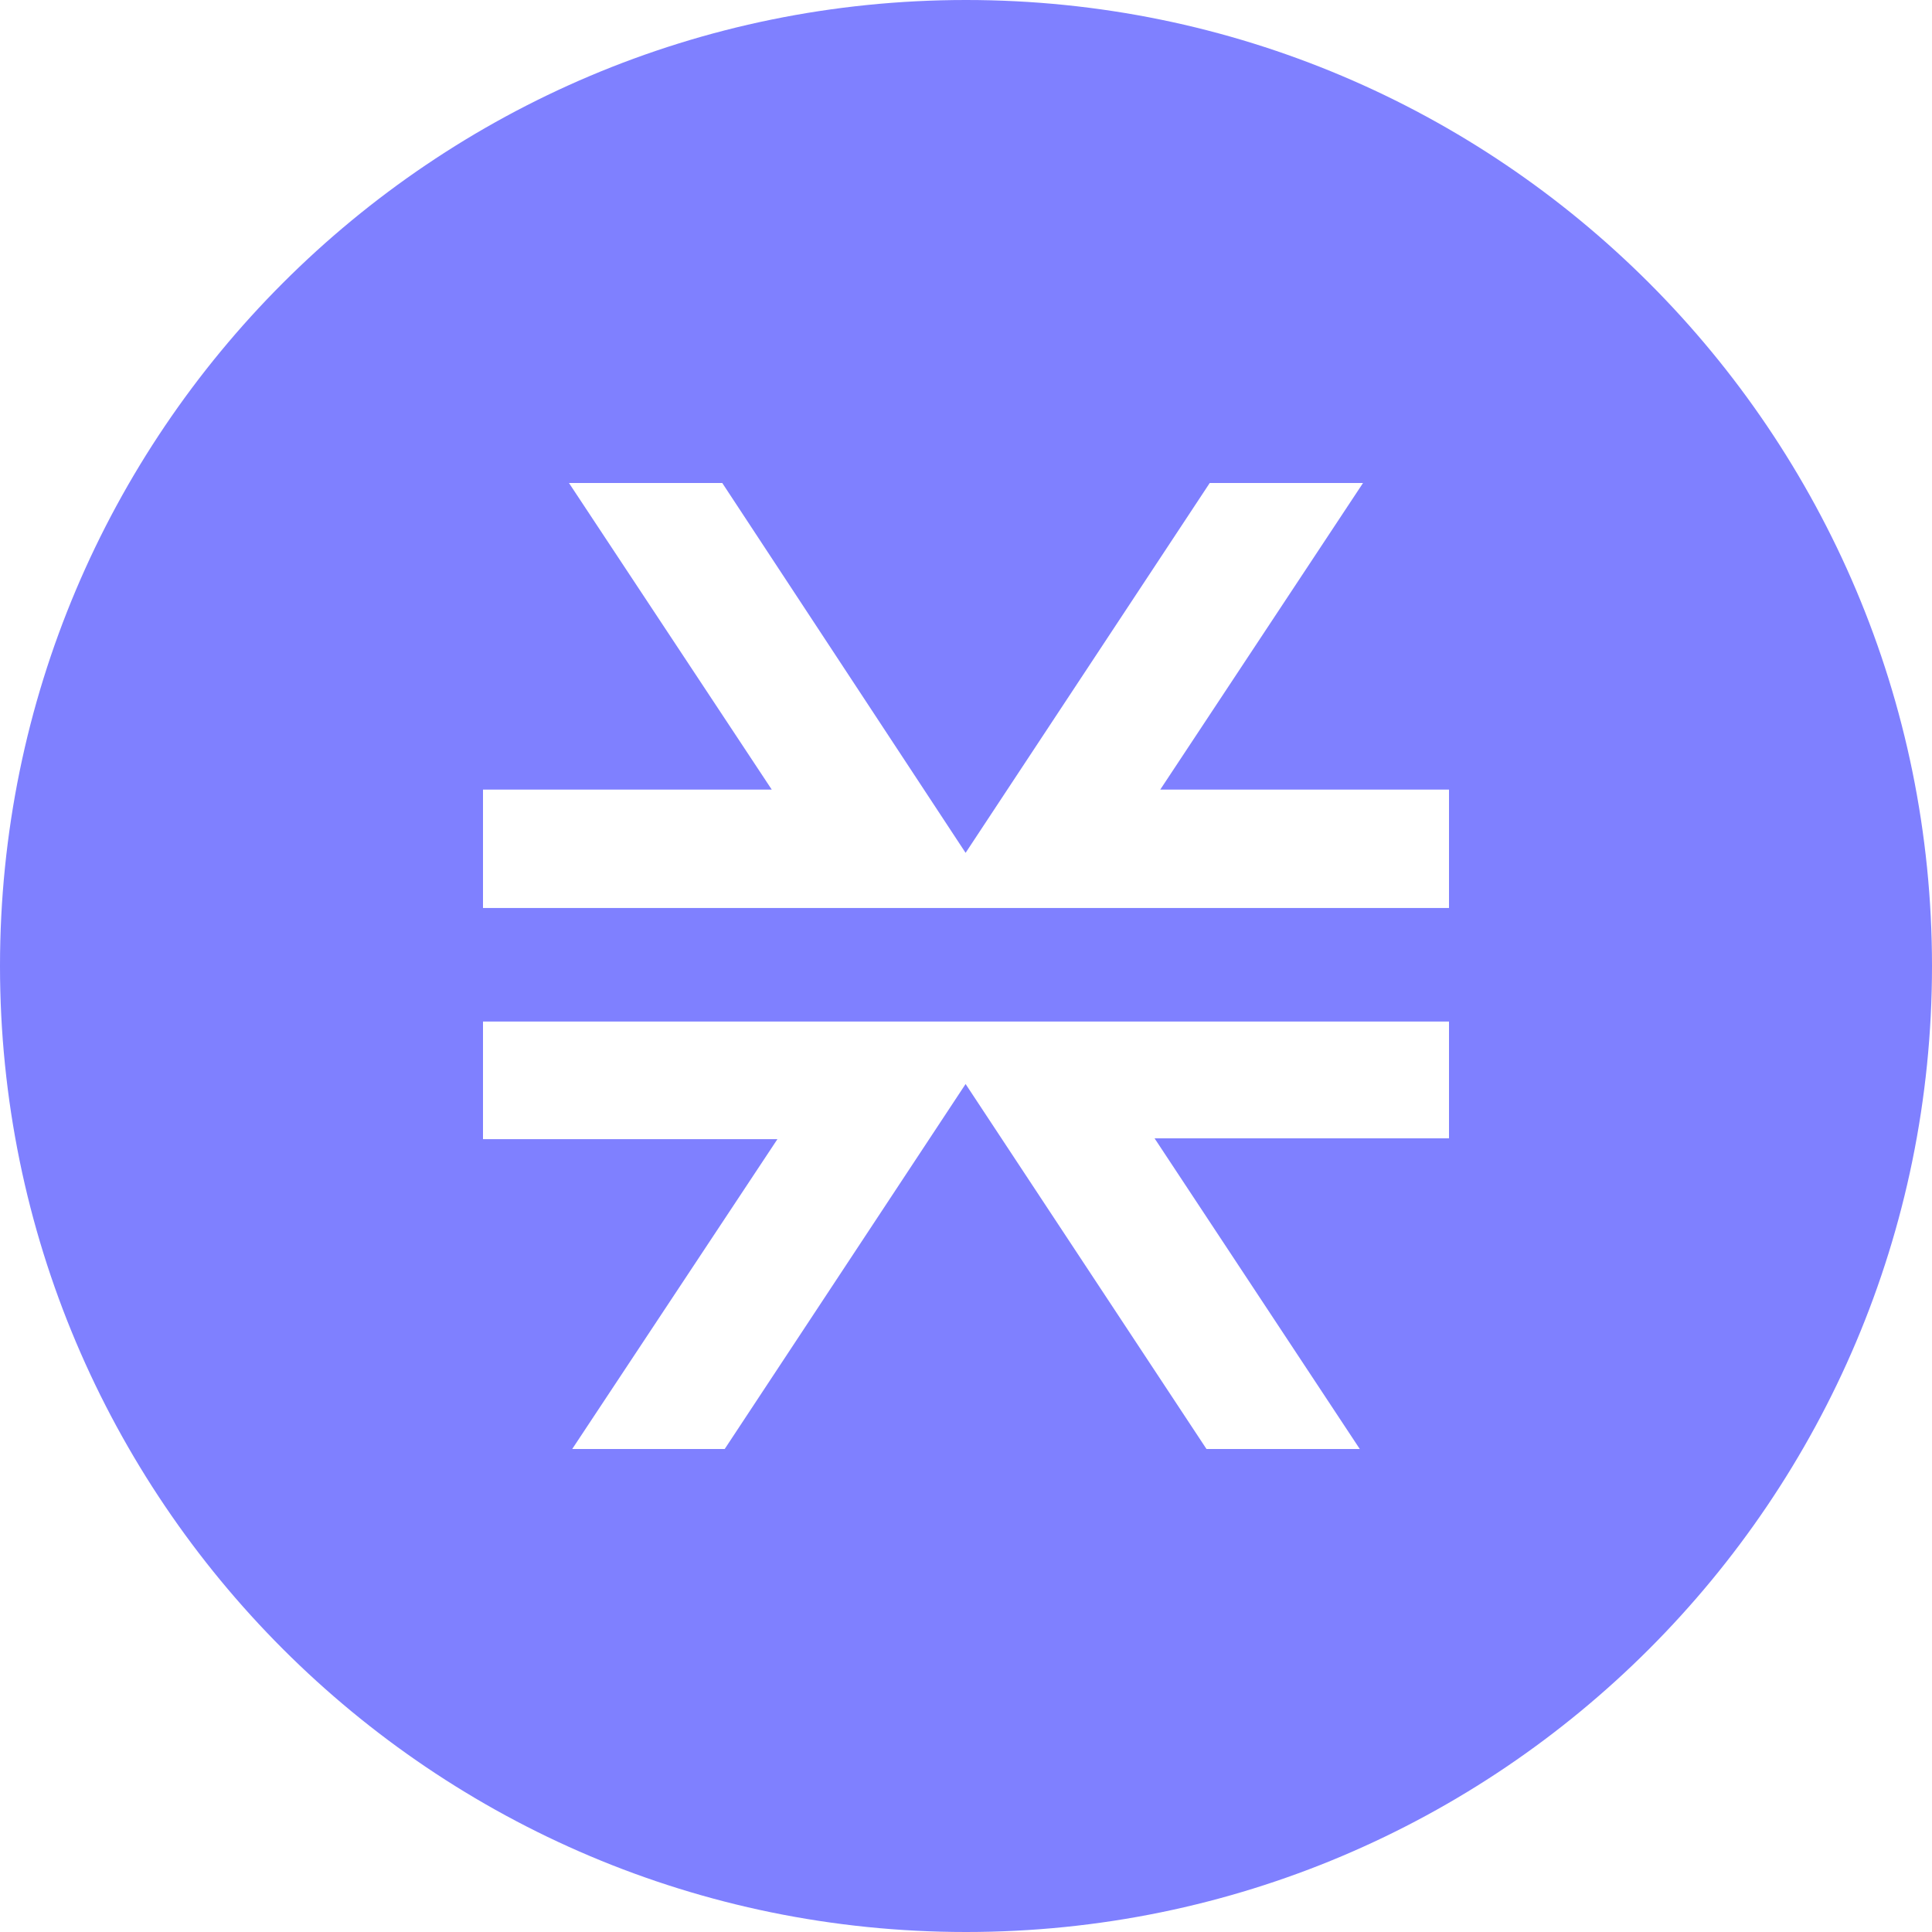
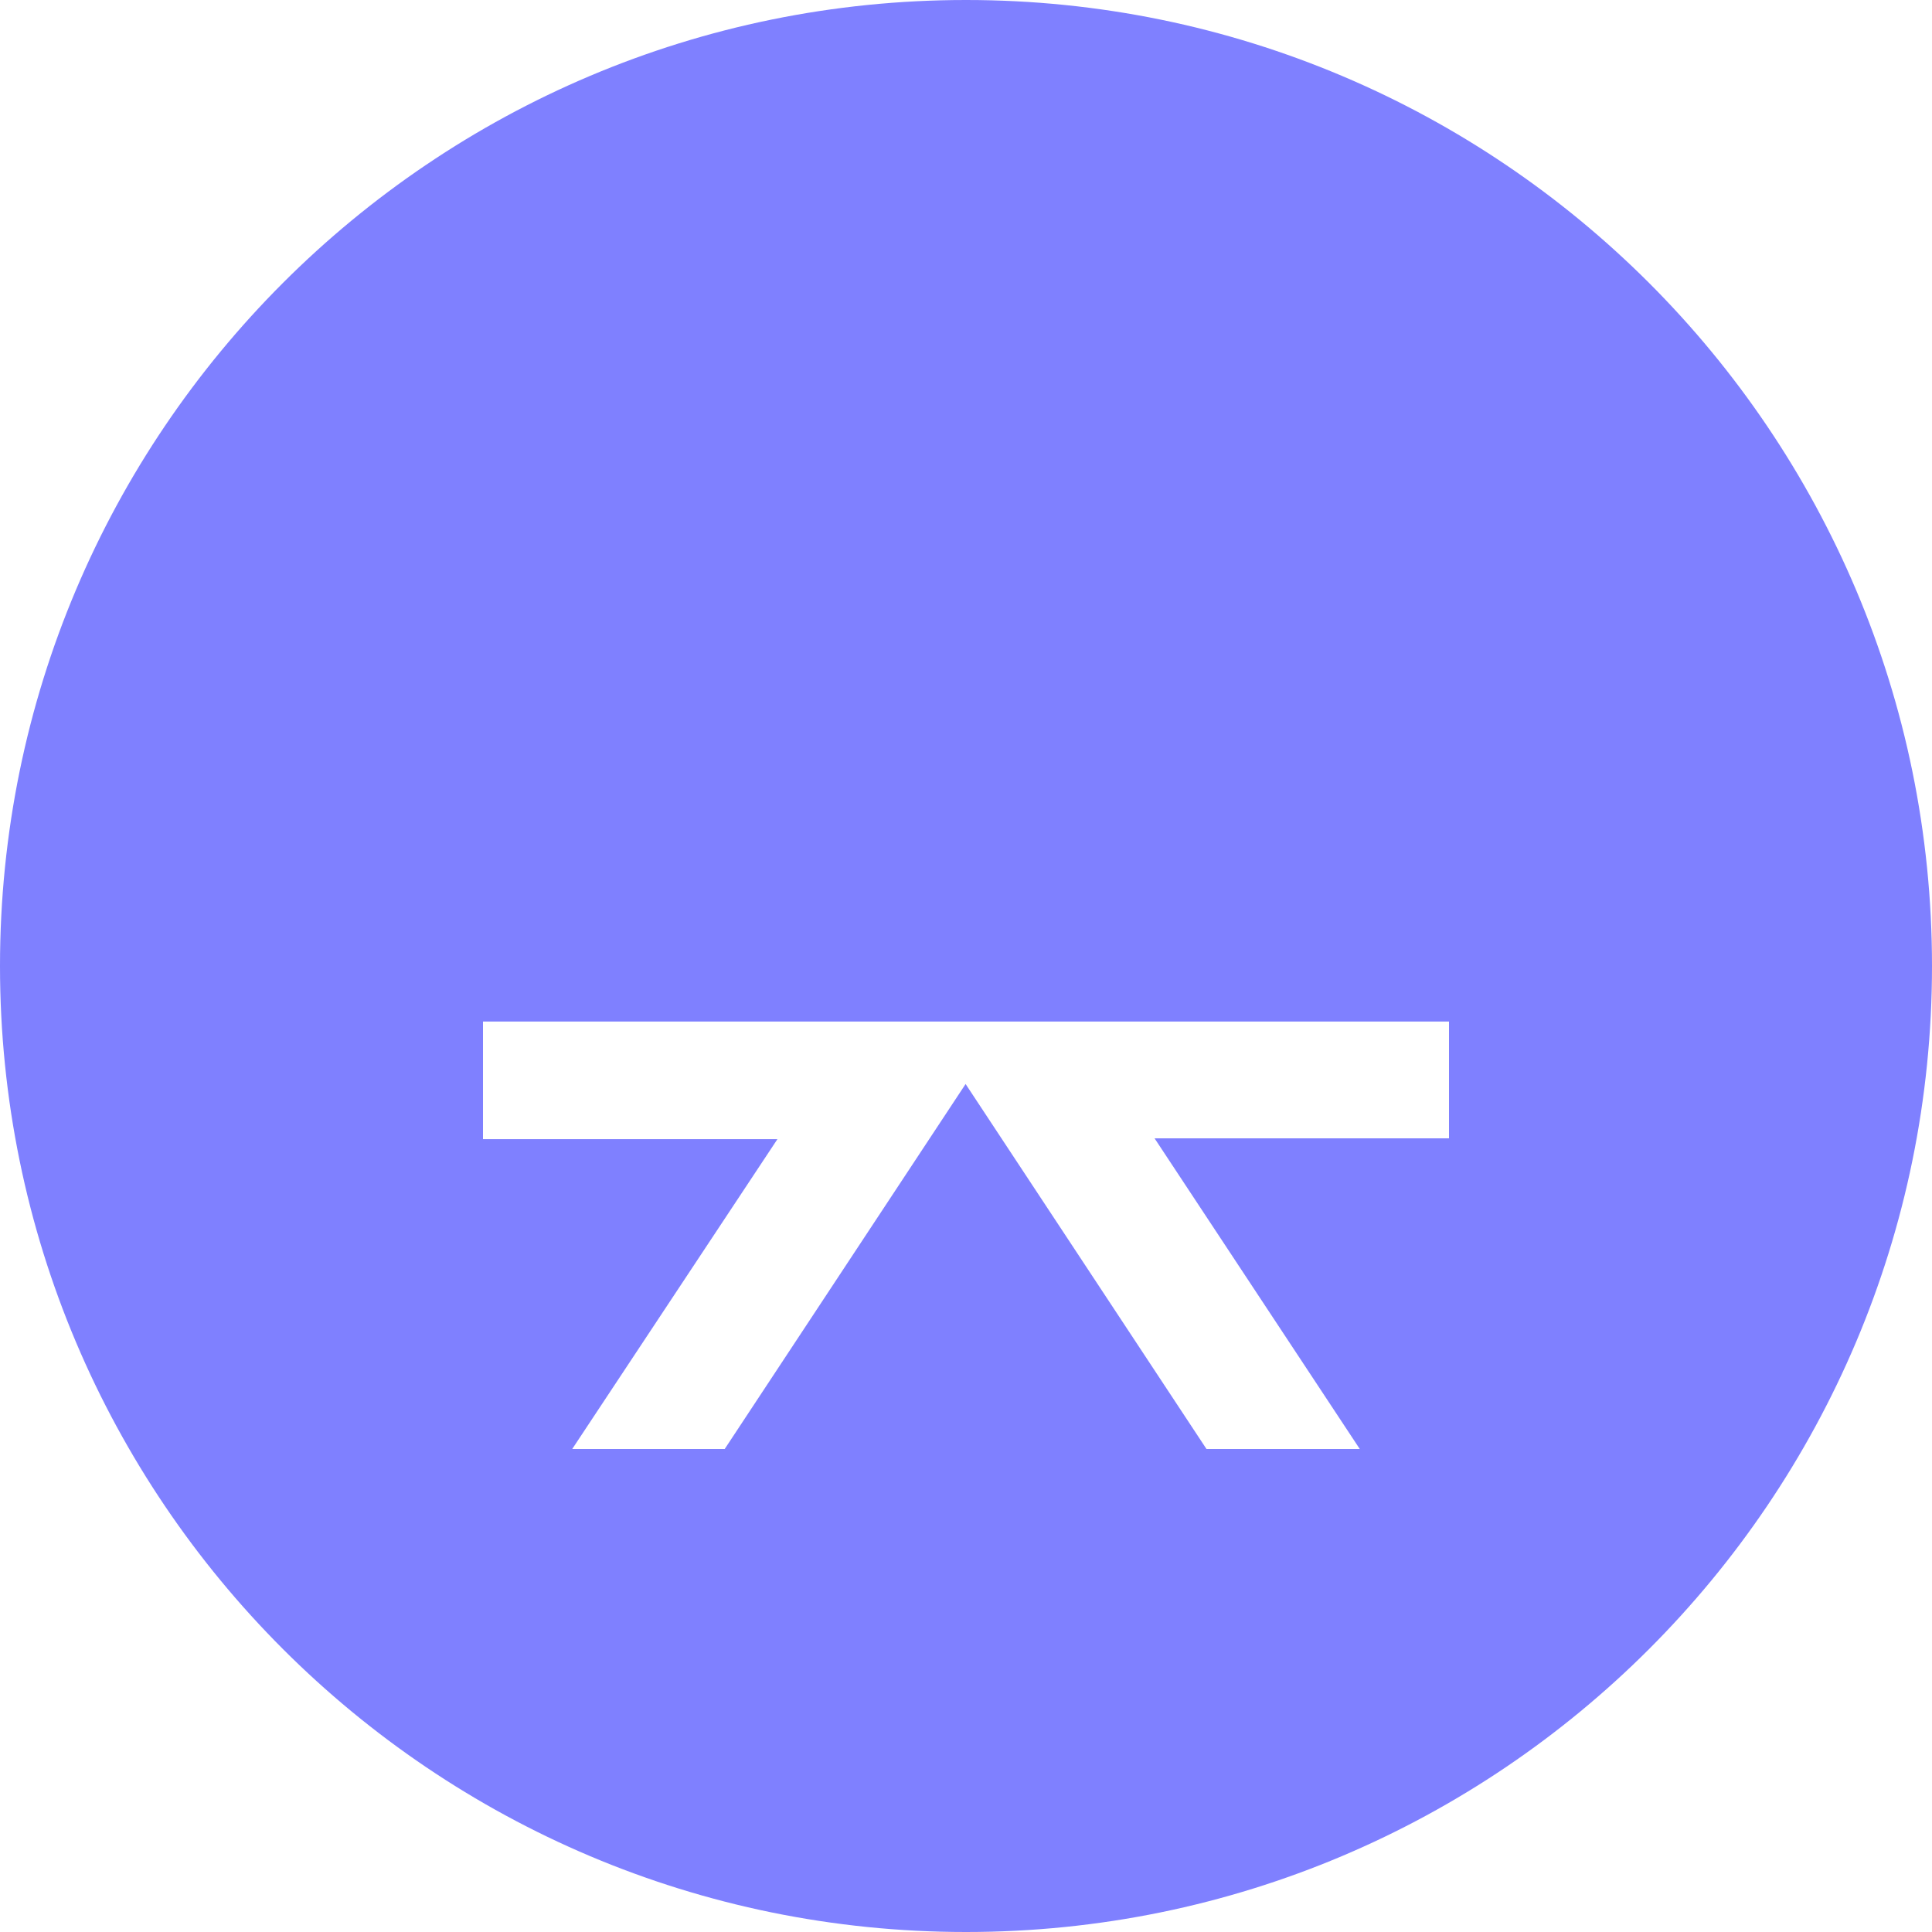
<svg xmlns="http://www.w3.org/2000/svg" width="400" height="400" viewBox="0 0 400 400" fill="none">
-   <path fill-rule="evenodd" clipRule="evenodd" d="M200 400C310.457 400 400 310.457 400 200C400 89.543 310.457 0 200 0C89.543 0 0 89.543 0 200C0 310.457 89.543 400 200 400ZM300 163.476H240.218L282.2 100H250.462L199.916 176.574L149.538 100H117.8L159.782 163.476H100V187.993H300V163.476ZM239.043 235.684L281.528 300H249.79L199.916 224.433L150.042 300H118.472L160.957 235.852H100V211.503H300V235.684H239.043Z" fill="#7F80FF" />
+   <path fillRule="evenodd" clipRule="evenodd" d="M200 400C310.457 400 400 310.457 400 200C400 89.543 310.457 0 200 0C89.543 0 0 89.543 0 200C0 310.457 89.543 400 200 400ZM300 163.476H240.218L282.2 100H250.462L199.916 176.574L149.538 100H117.8L159.782 163.476H100V187.993H300V163.476ZM239.043 235.684L281.528 300H249.79L199.916 224.433L150.042 300H118.472L160.957 235.852H100V211.503H300V235.684H239.043Z" fill="#7F80FF" />
</svg>
